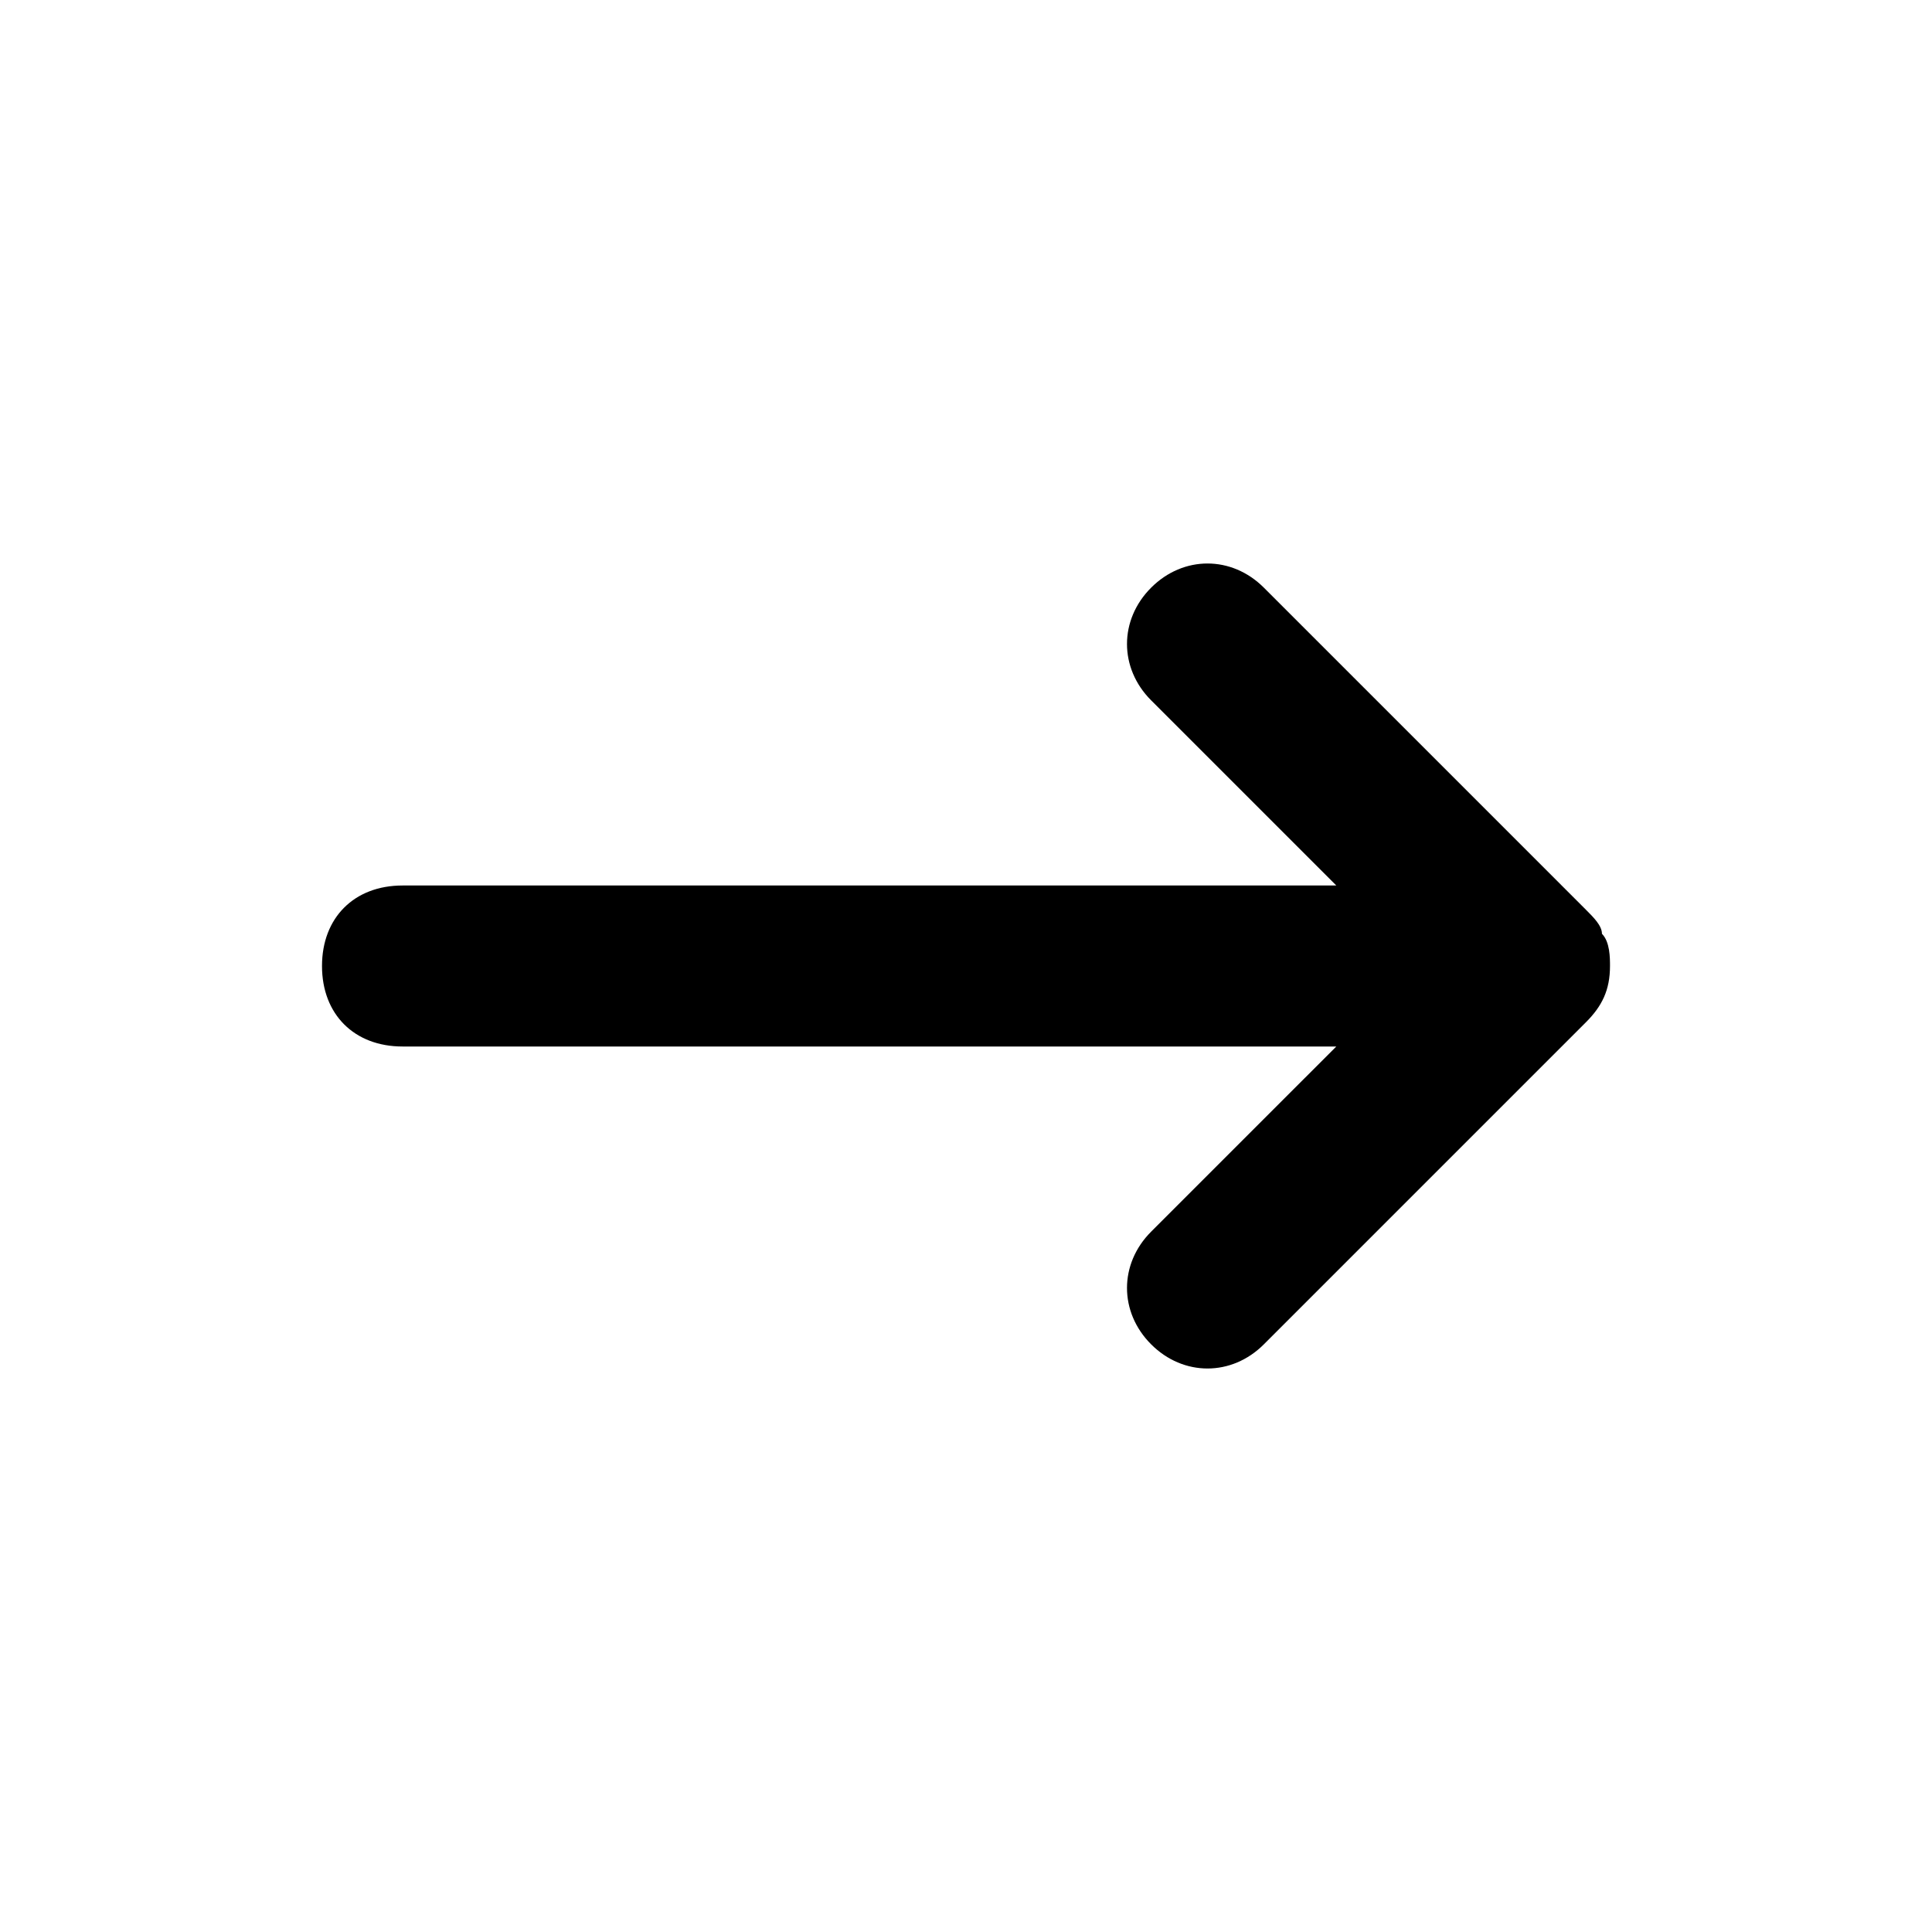
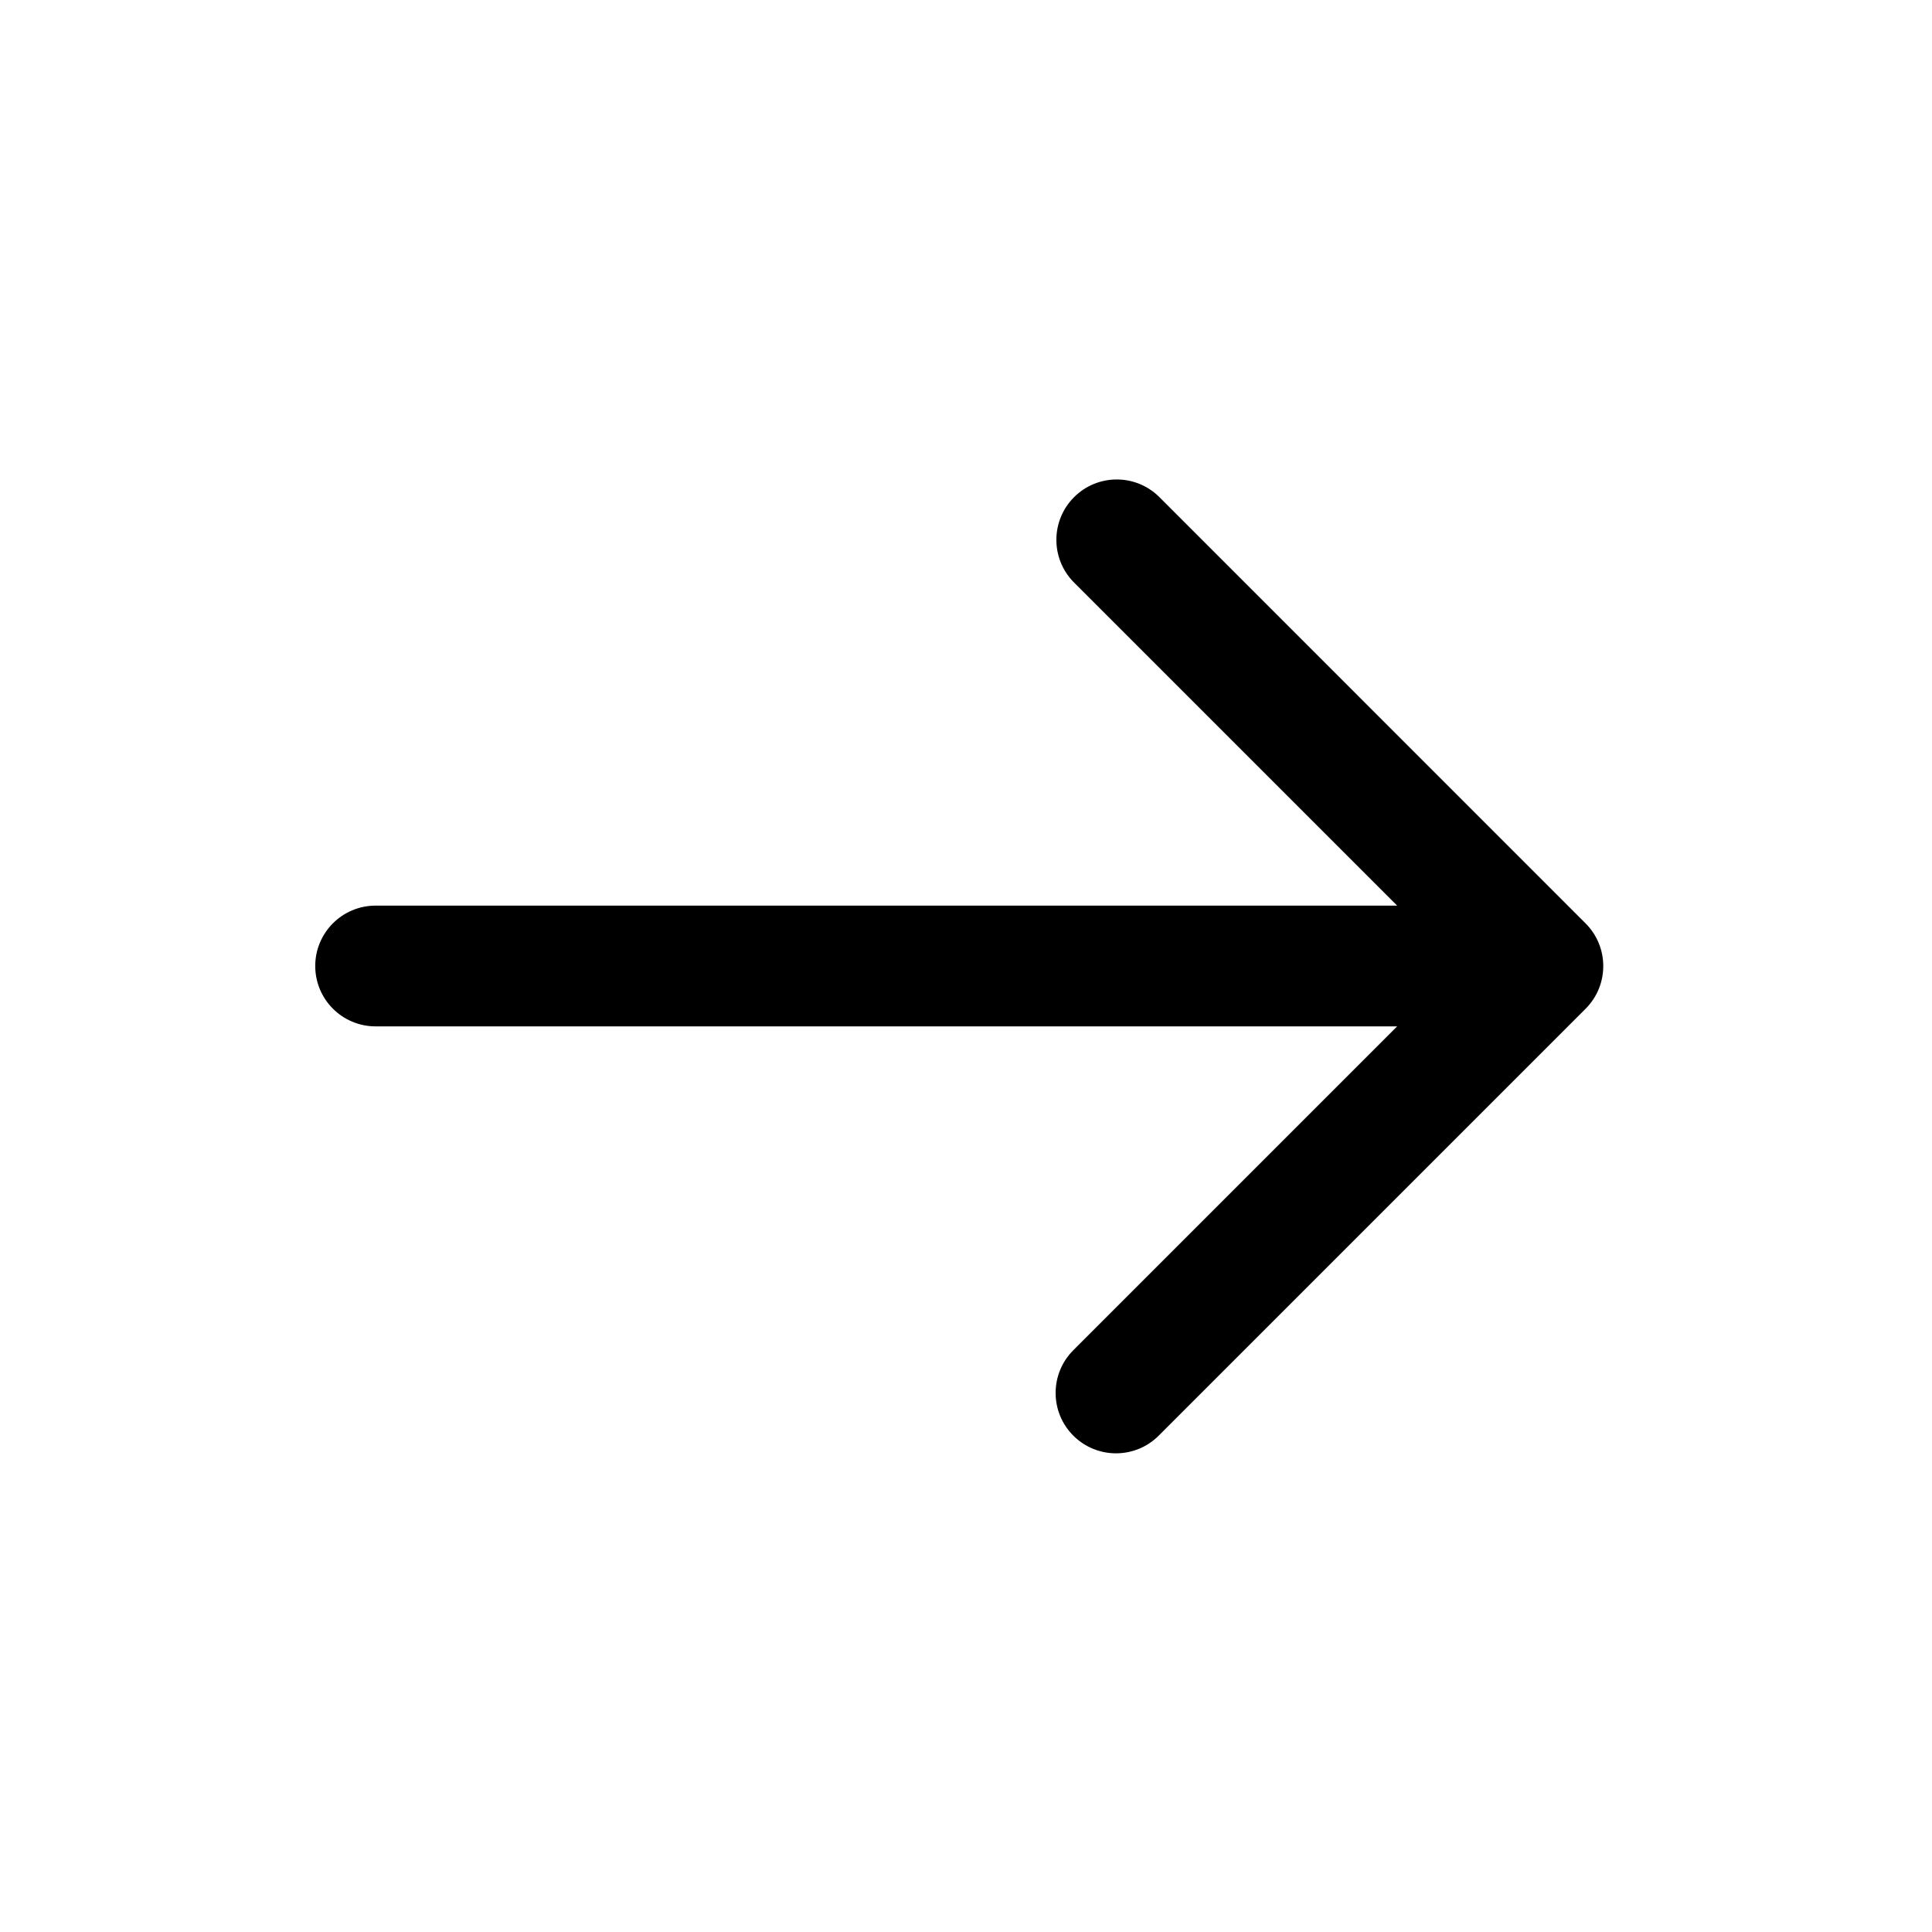
- <svg xmlns="http://www.w3.org/2000/svg" id="arrow-right-m" viewBox="0 0 24 24" style="enable-background:new 0 0 24 24">
-   <rect id="bg" width="24" height="24" style="opacity:0;fill:#f2f2f2" />
-   <path id="path" d="M19.9 11.6c0-.1-.1-.2-.2-.3l-4-4c-.4-.4-1-.4-1.4 0-.4.4-.4 1 0 1.4l2.3 2.3H5c-.6 0-1 .4-1 1s.4 1 1 1h11.6l-2.3 2.3c-.4.4-.4 1 0 1.4s1 .4 1.4 0l4-4c.2-.2.3-.4.3-.7 0-.1 0-.3-.1-.4z" />
+ <svg xmlns="http://www.w3.org/2000/svg" id="icons" viewBox="0 0 24 24">
+   <rect id="canvas" width="24" height="24" style="fill:none" />
+   <path d="M19.696,11.47,14.394,6.167A.75.75,0,0,0,13.333,7.227l4.023,4.023H4.666a.75.75,0,1,0,0,1.5H17.356L13.333,16.773a.75.75,0,1,0,1.061,1.061l5.303-5.303A.75.75,0,0,0,19.696,11.47Z" />
</svg>
